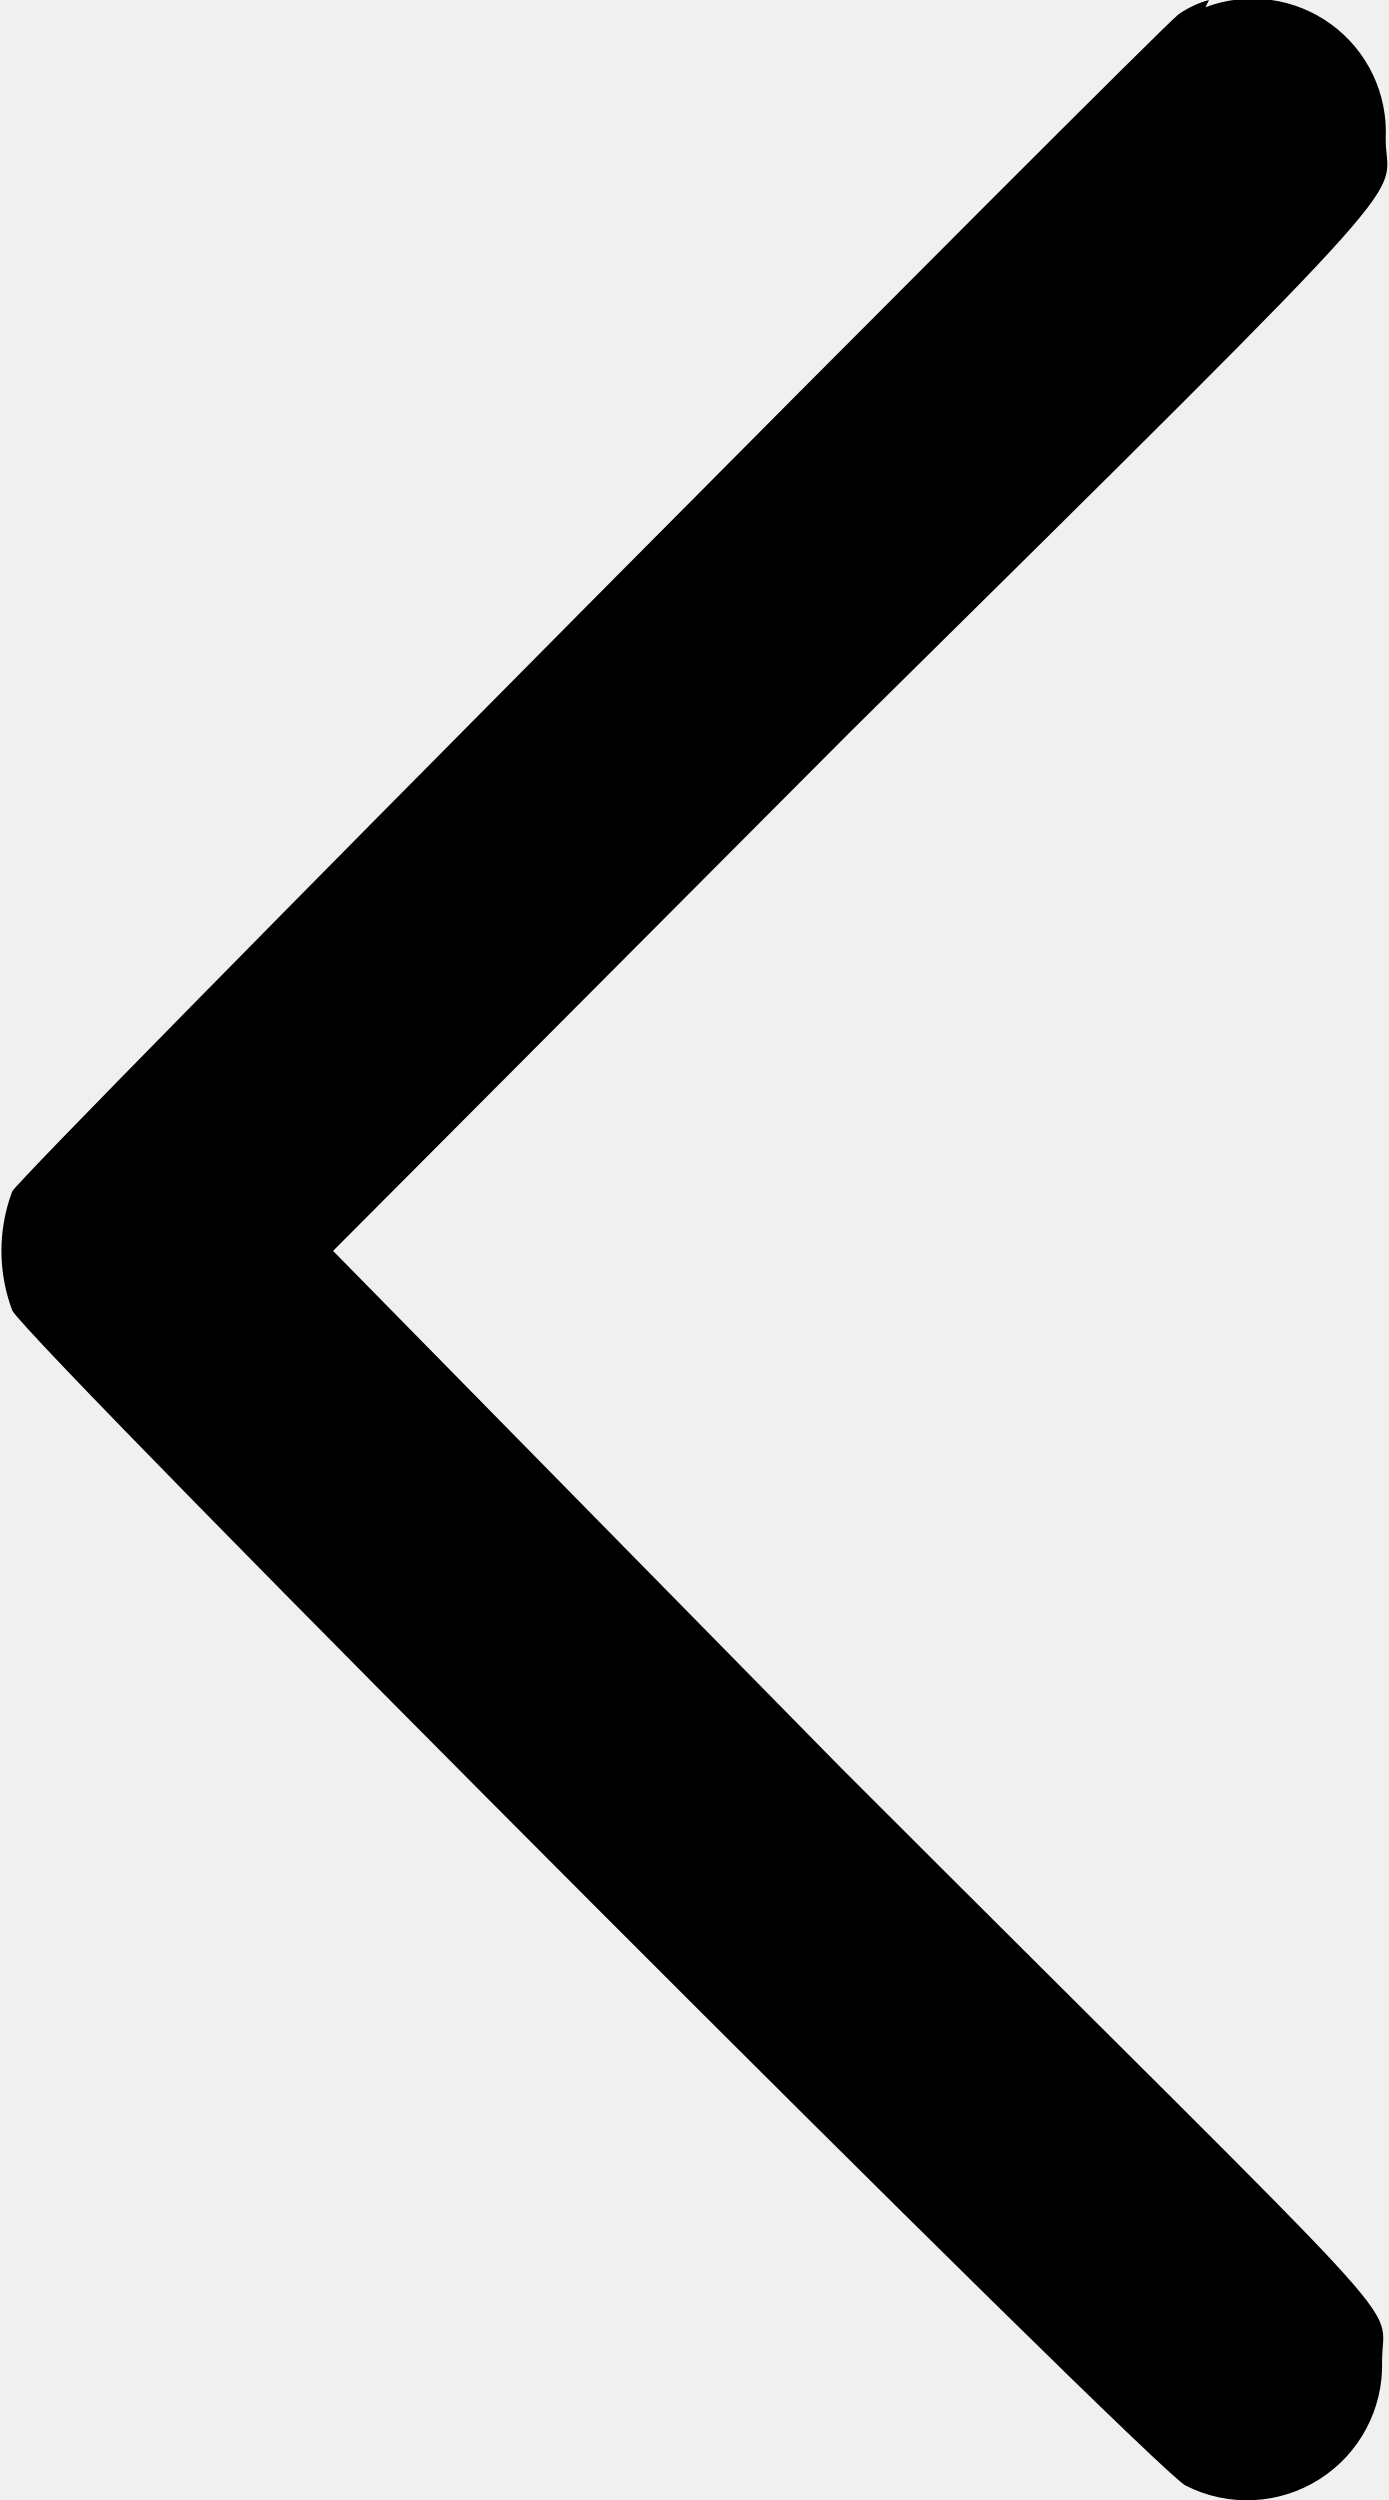
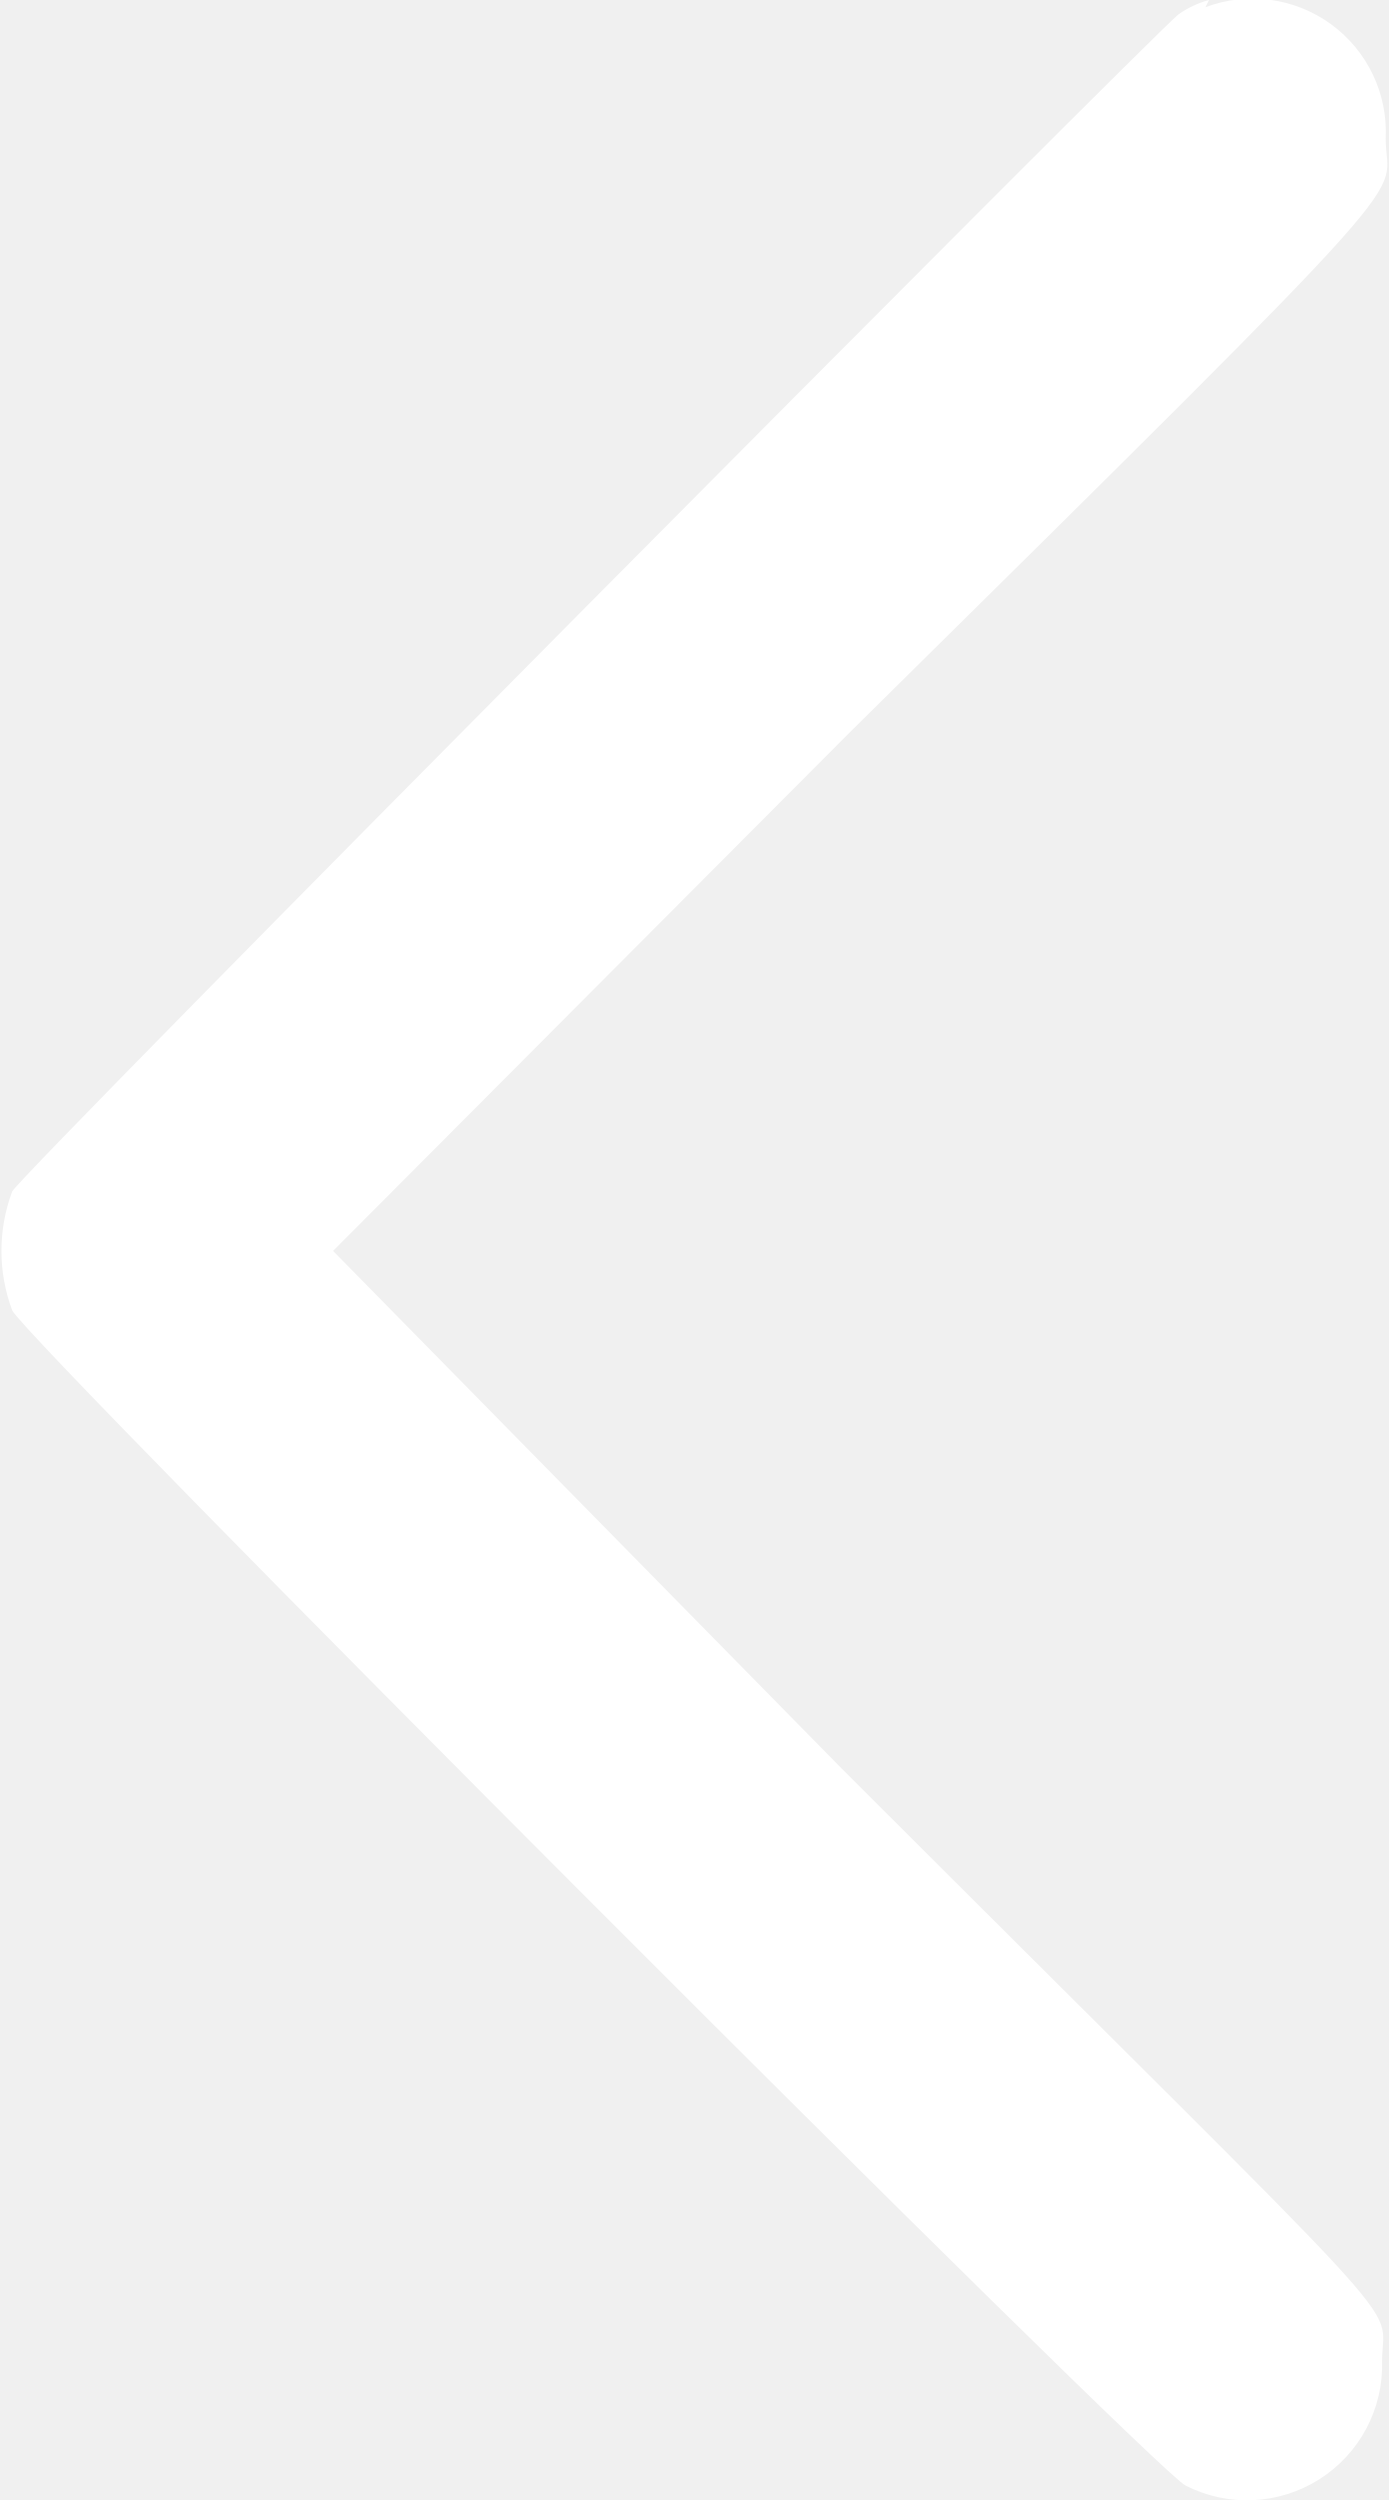
- <svg xmlns="http://www.w3.org/2000/svg" width="20" height="36" fill="#000000" viewBox="0 0 7.67 13.87">
+ <svg xmlns="http://www.w3.org/2000/svg" width="20" height="36" fill="#FFFFFF" viewBox="0 0 7.67 13.87">
  <g>
    <path d="M6.69,0a.54.54,0,0,0-.17.08C6.37.2.1,6.51.05,6.61a.94.94,0,0,0,0,.66c.08.17,6.35,6.45,6.51,6.52a.75.75,0,0,0,1.09-.69c0-.36.29,0-3-3.29L1.83,6.94,4.7,4.06C8,.8,7.67,1.13,7.67.77a.74.74,0,0,0-1-.73" />
  </g>
</svg>
